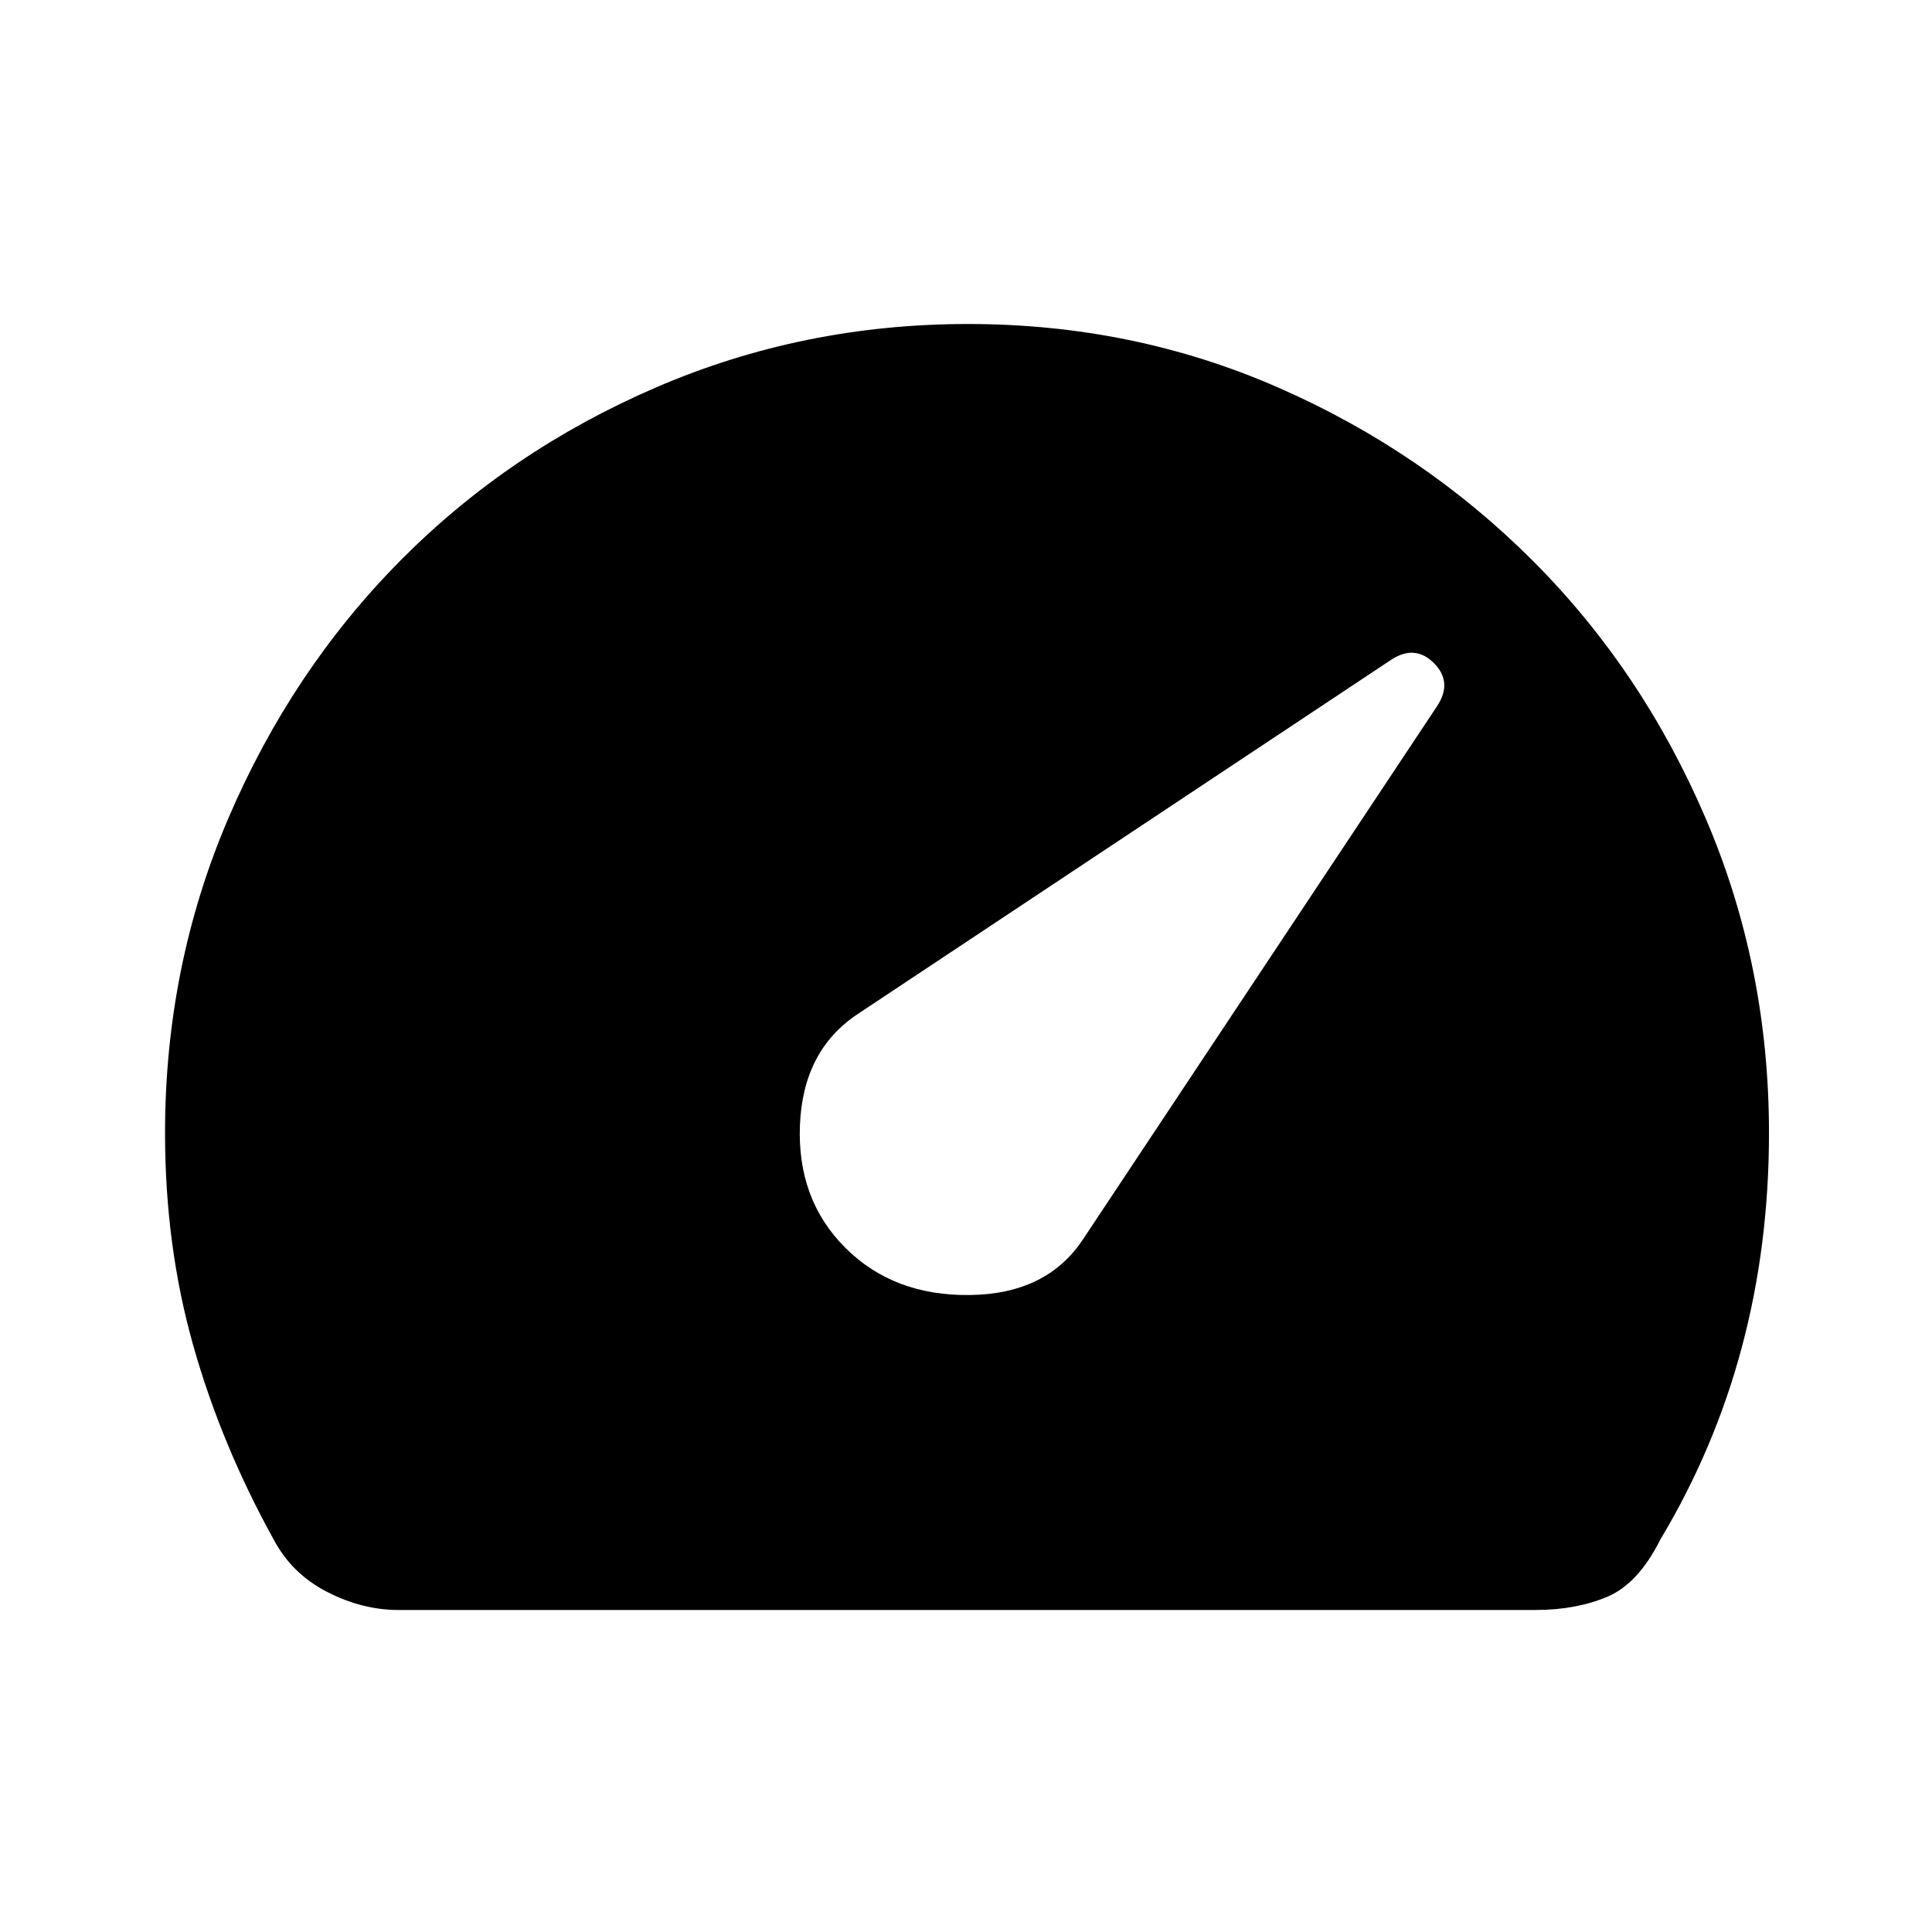
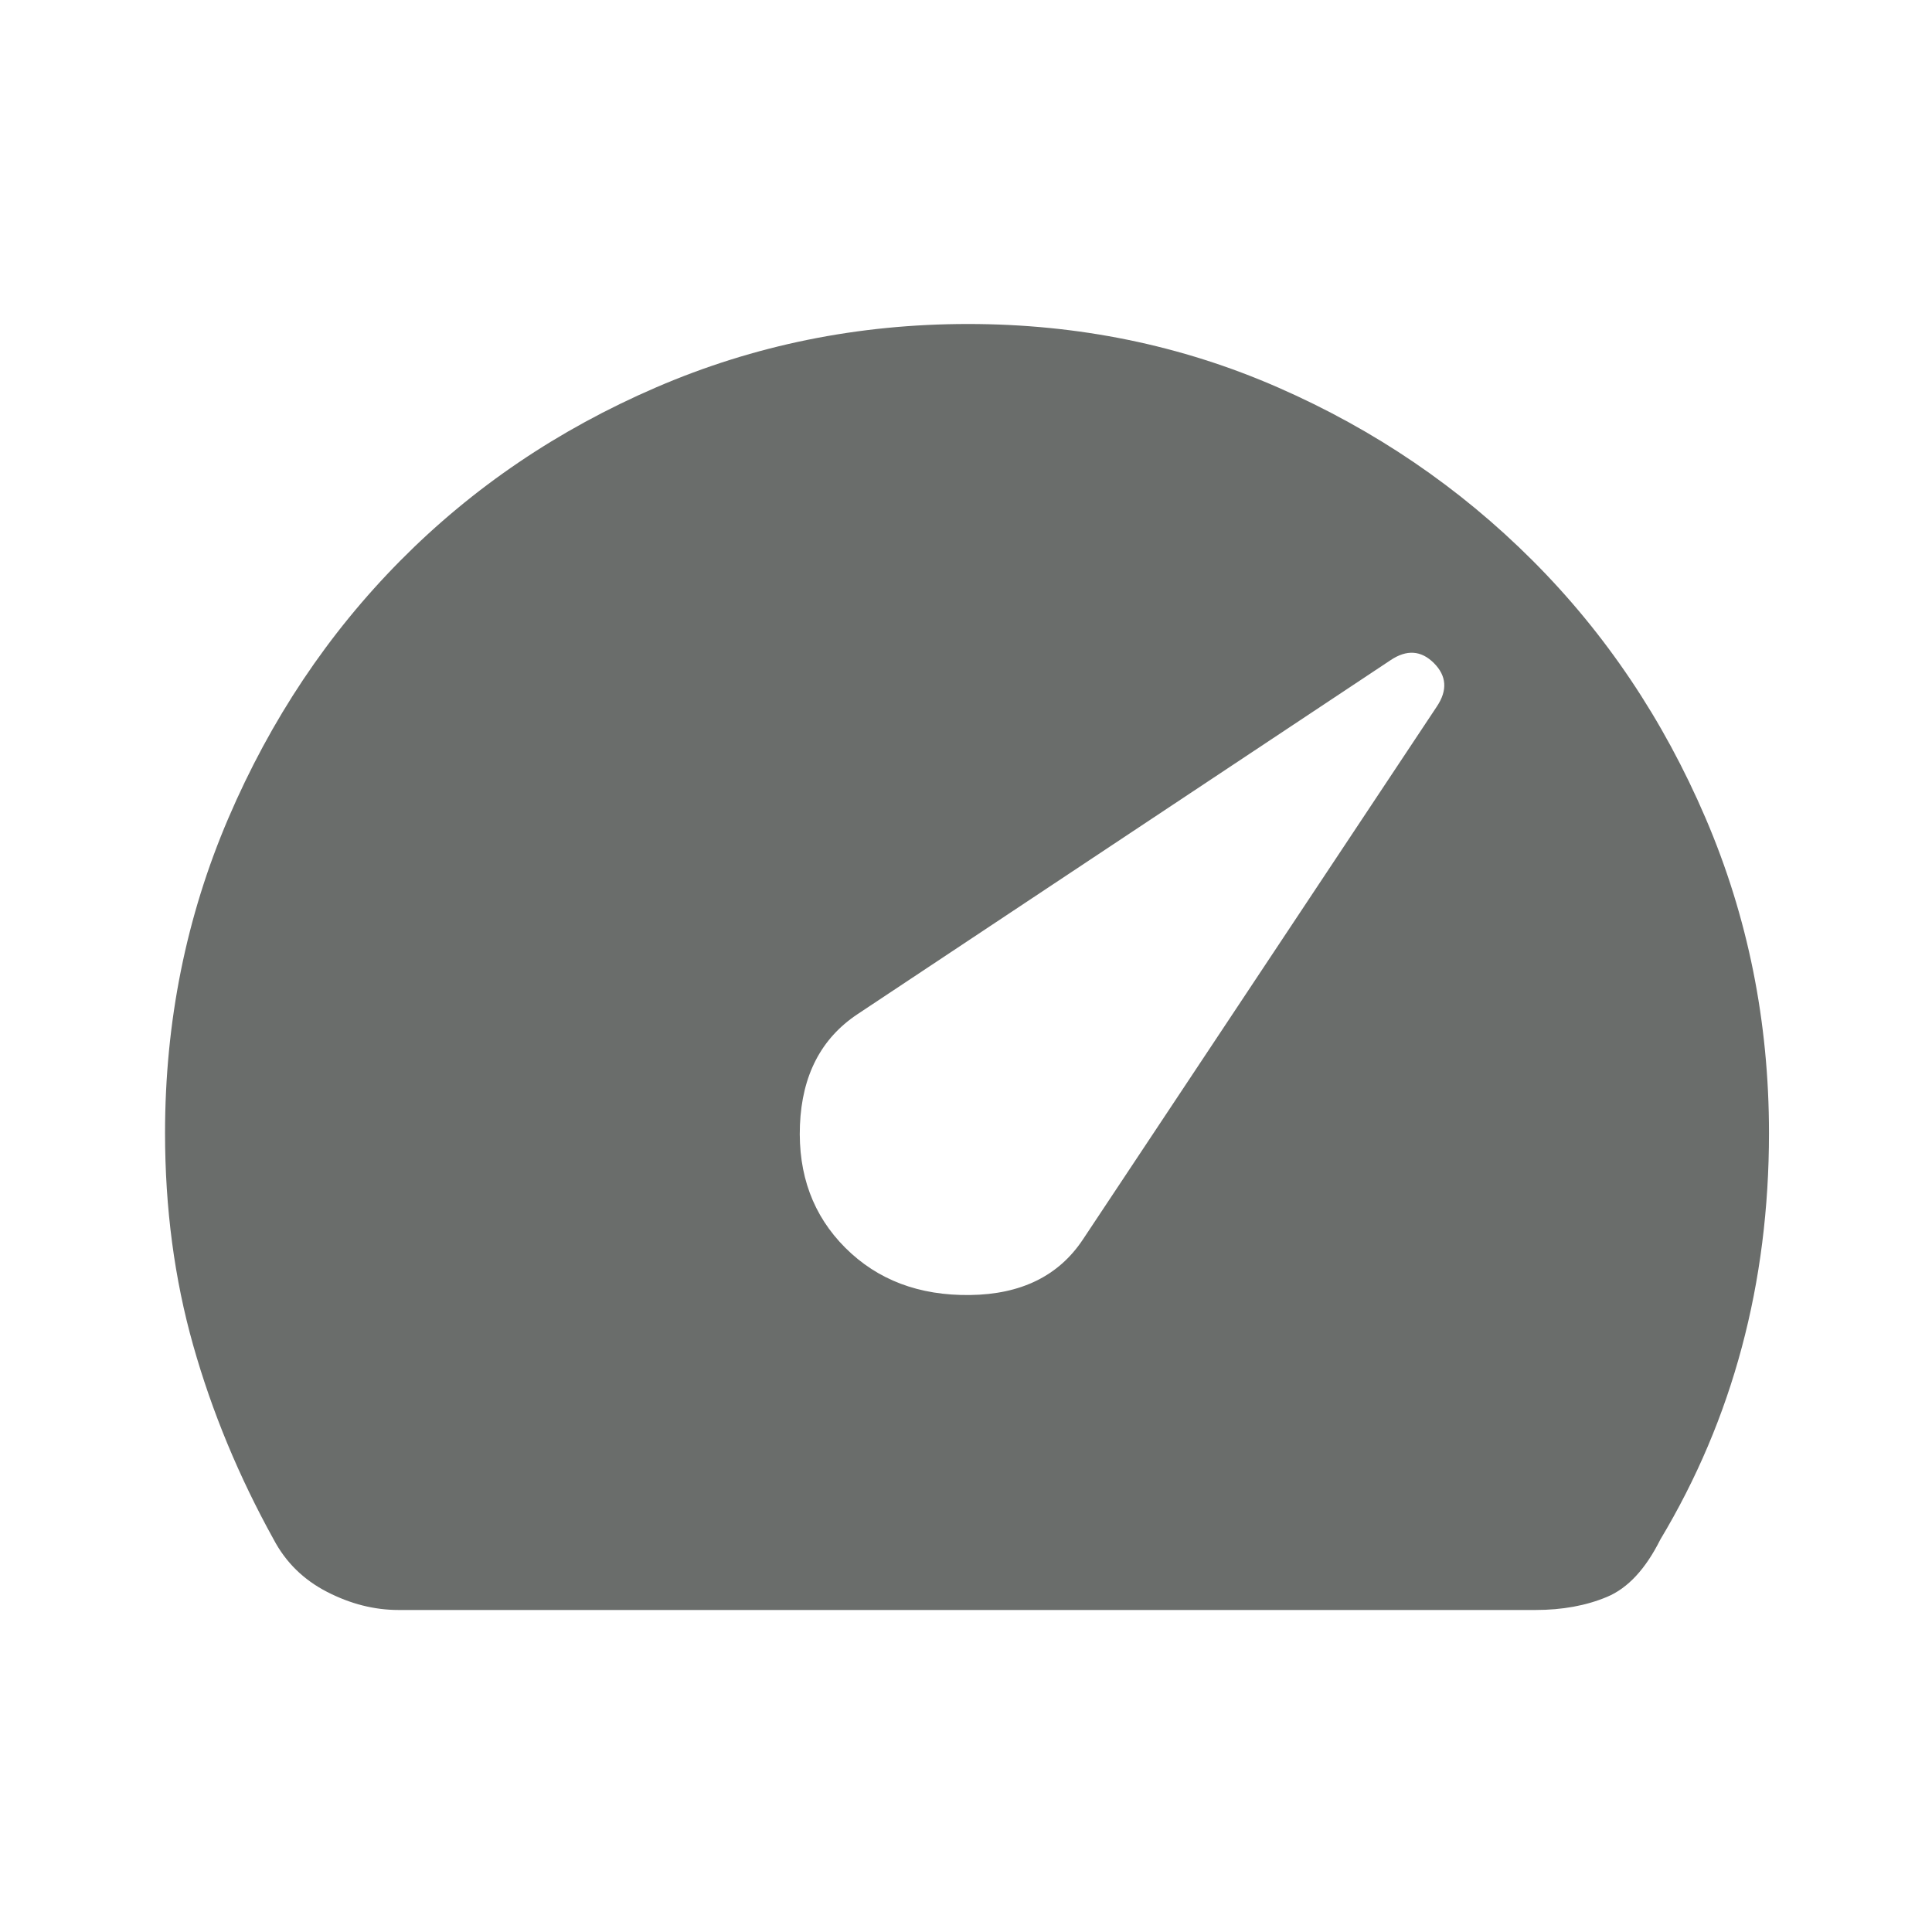
- <svg xmlns="http://www.w3.org/2000/svg" height="40" width="40">
-   <path d="M17.5 25.833q1 1 2.583.979 1.584-.02 2.334-1.145l7.333-11.042q.333-.5-.062-.896-.396-.396-.896-.062L17.75 21q-1.125.75-1.188 2.292-.062 1.541.938 2.541Zm-9.25 7.5q-.75 0-1.479-.375-.729-.375-1.104-1.083Q4.583 29.917 4 27.854q-.583-2.062-.583-4.396 0-3.458 1.312-6.52 1.313-3.063 3.563-5.334 2.25-2.271 5.291-3.583 3.042-1.313 6.459-1.313 3.416 0 6.416 1.313 3 1.312 5.271 3.583t3.583 5.334q1.313 3.062 1.313 6.52 0 2.334-.563 4.438Q35.5 30 34.375 31.875q-.458.917-1.104 1.187-.646.271-1.479.271Z" />
+ <svg xmlns="http://www.w3.org/2000/svg" height="40" width="40" version="1.1" id="svg9589">
+   <defs id="defs9593" />
+   <path d="m 17.5,25.833 q 1,1 2.583,0.979 1.584,-0.02 2.334,-1.145 L 29.75,14.625 q 0.333,-0.5 -0.062,-0.896 -0.396,-0.396 -0.896,-0.062 L 17.75,21 q -1.125,0.75 -1.188,2.292 -0.062,1.541 0.938,2.541 z m -9.25,7.5 Q 7.5,33.333 6.771,32.958 6.042,32.583 5.667,31.875 4.583,29.917 4,27.854 3.417,25.792 3.417,23.458 q 0,-3.458 1.312,-6.52 1.313,-3.063 3.563,-5.334 2.25,-2.271 5.291,-3.583 3.042,-1.313 6.459,-1.313 3.416,0 6.416,1.313 3,1.312 5.271,3.583 2.271,2.271 3.583,5.334 1.313,3.062 1.313,6.52 0,2.334 -0.563,4.438 -0.562,2.104 -1.687,3.979 -0.458,0.917 -1.104,1.187 -0.646,0.271 -1.479,0.271 z" id="path9587" style="fill:#6a6d6b;fill-opacity:1" />
</svg>
